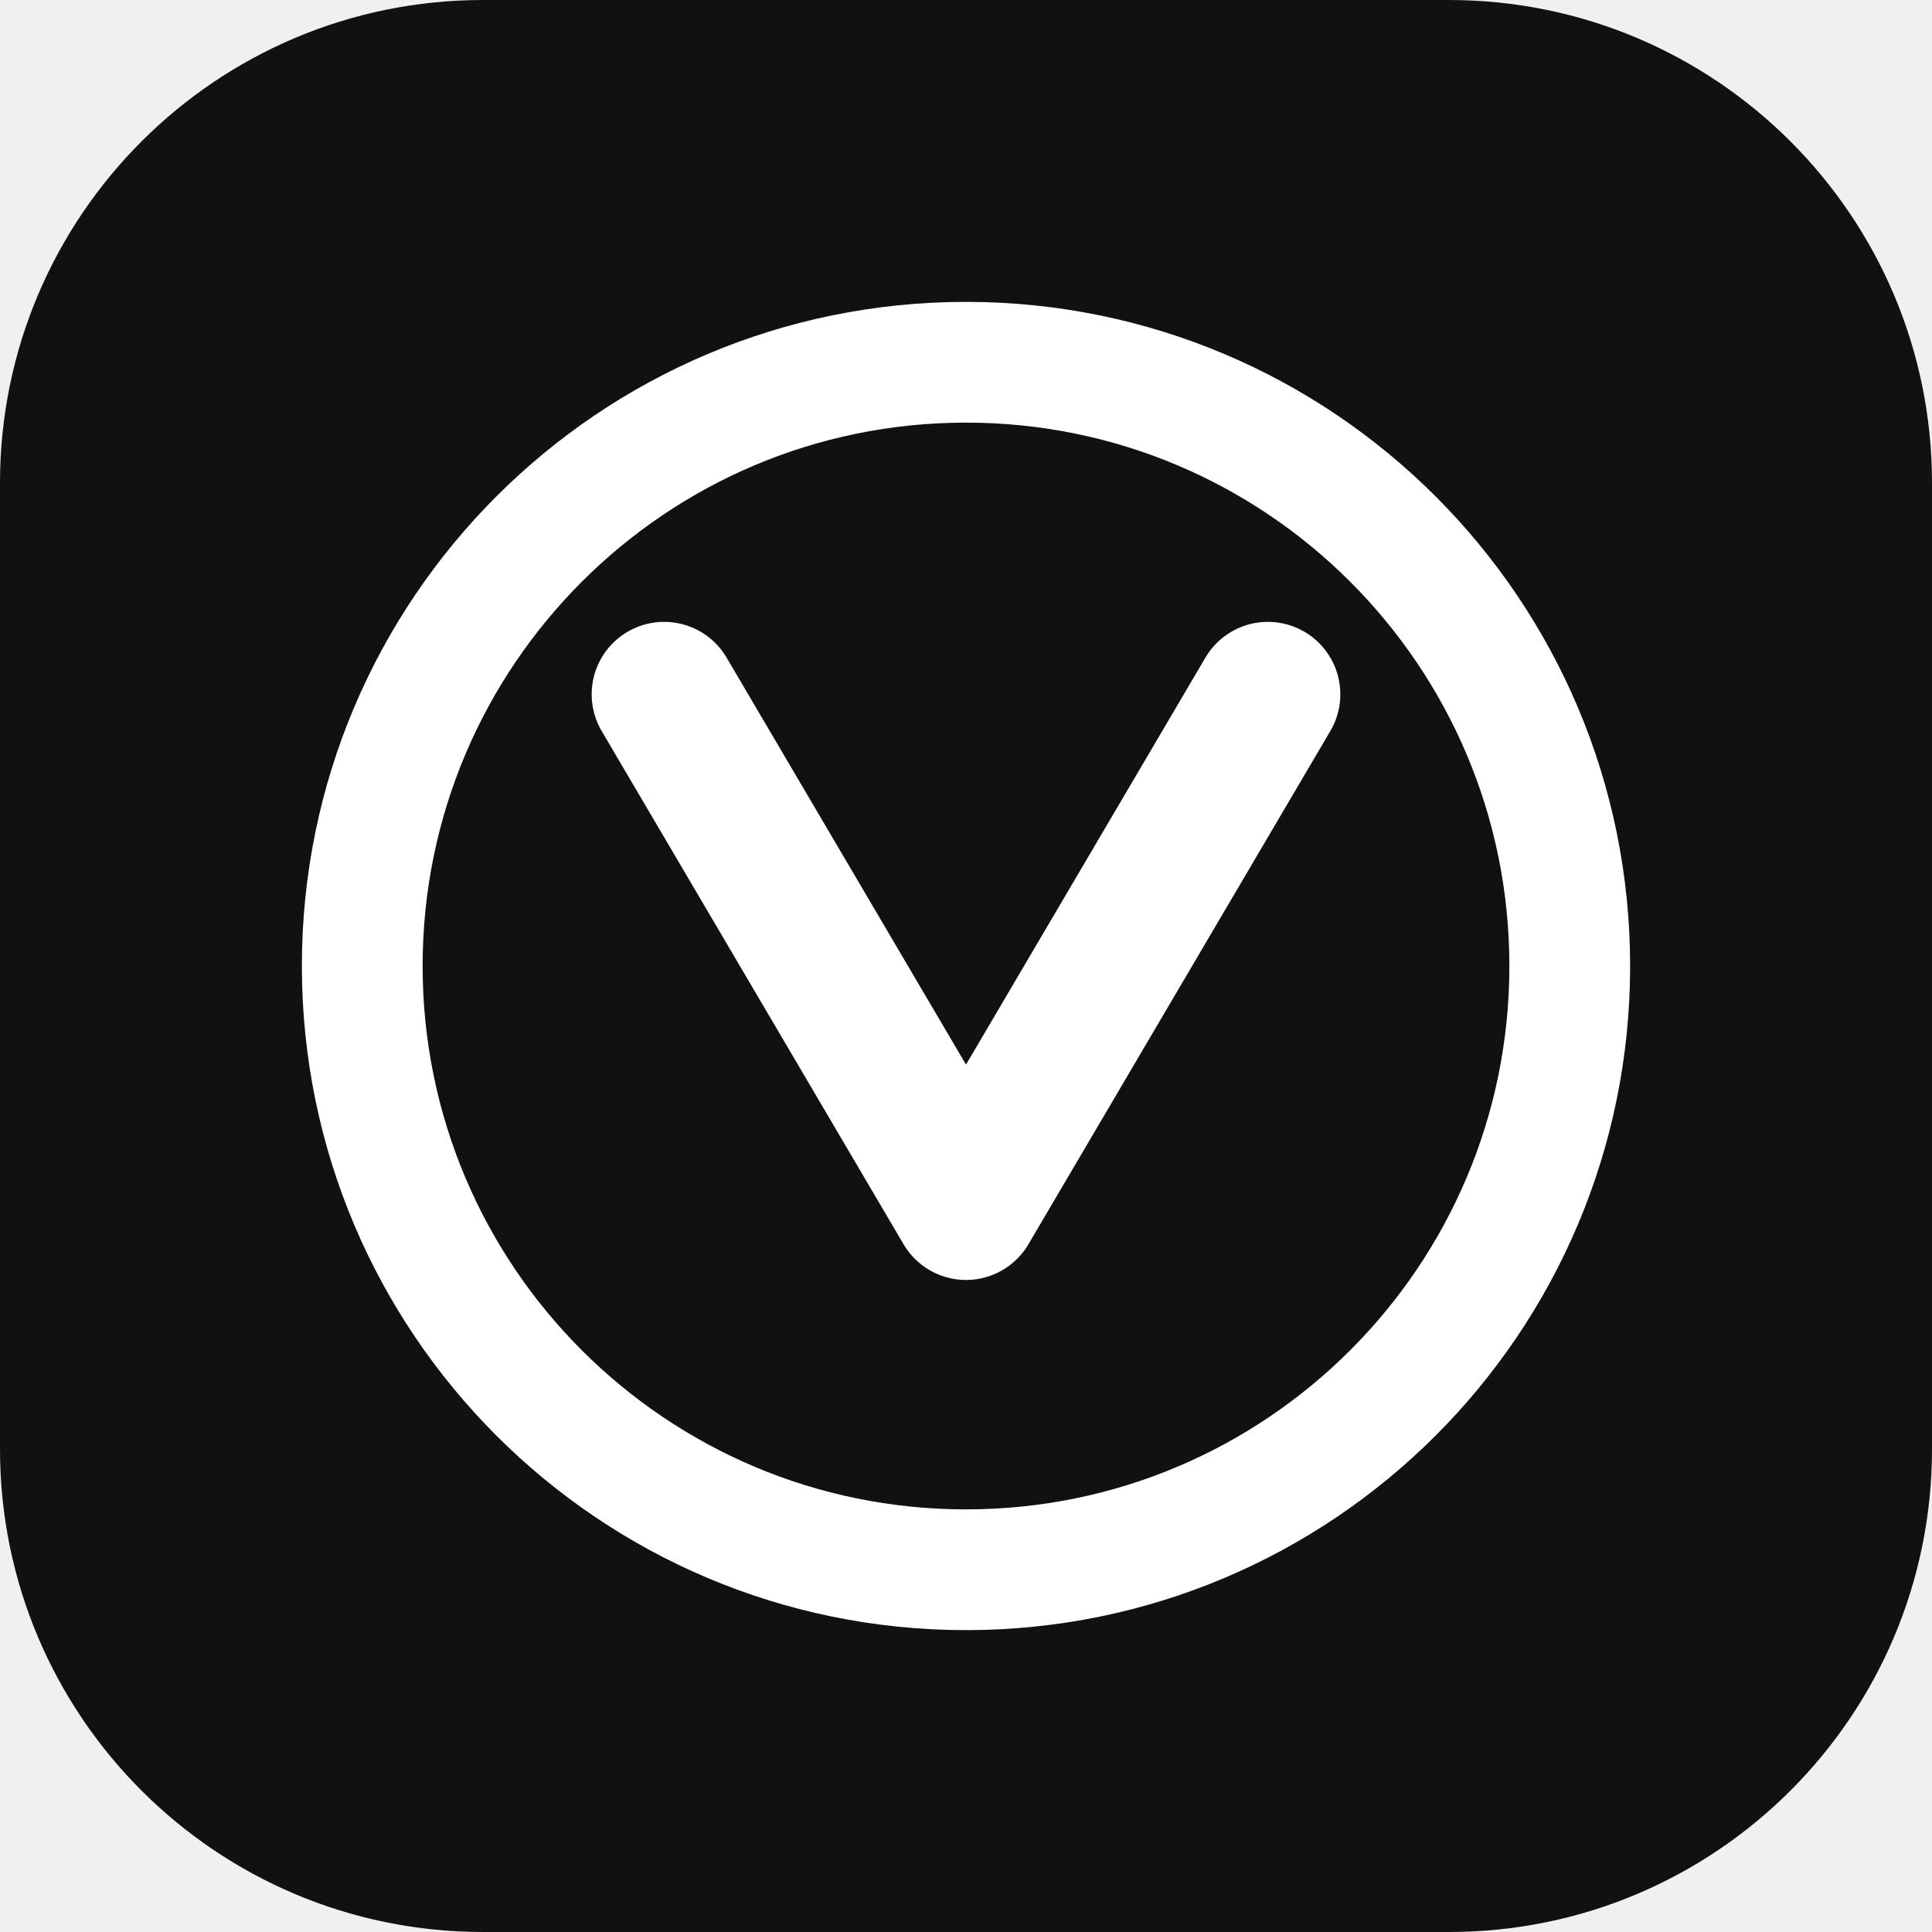
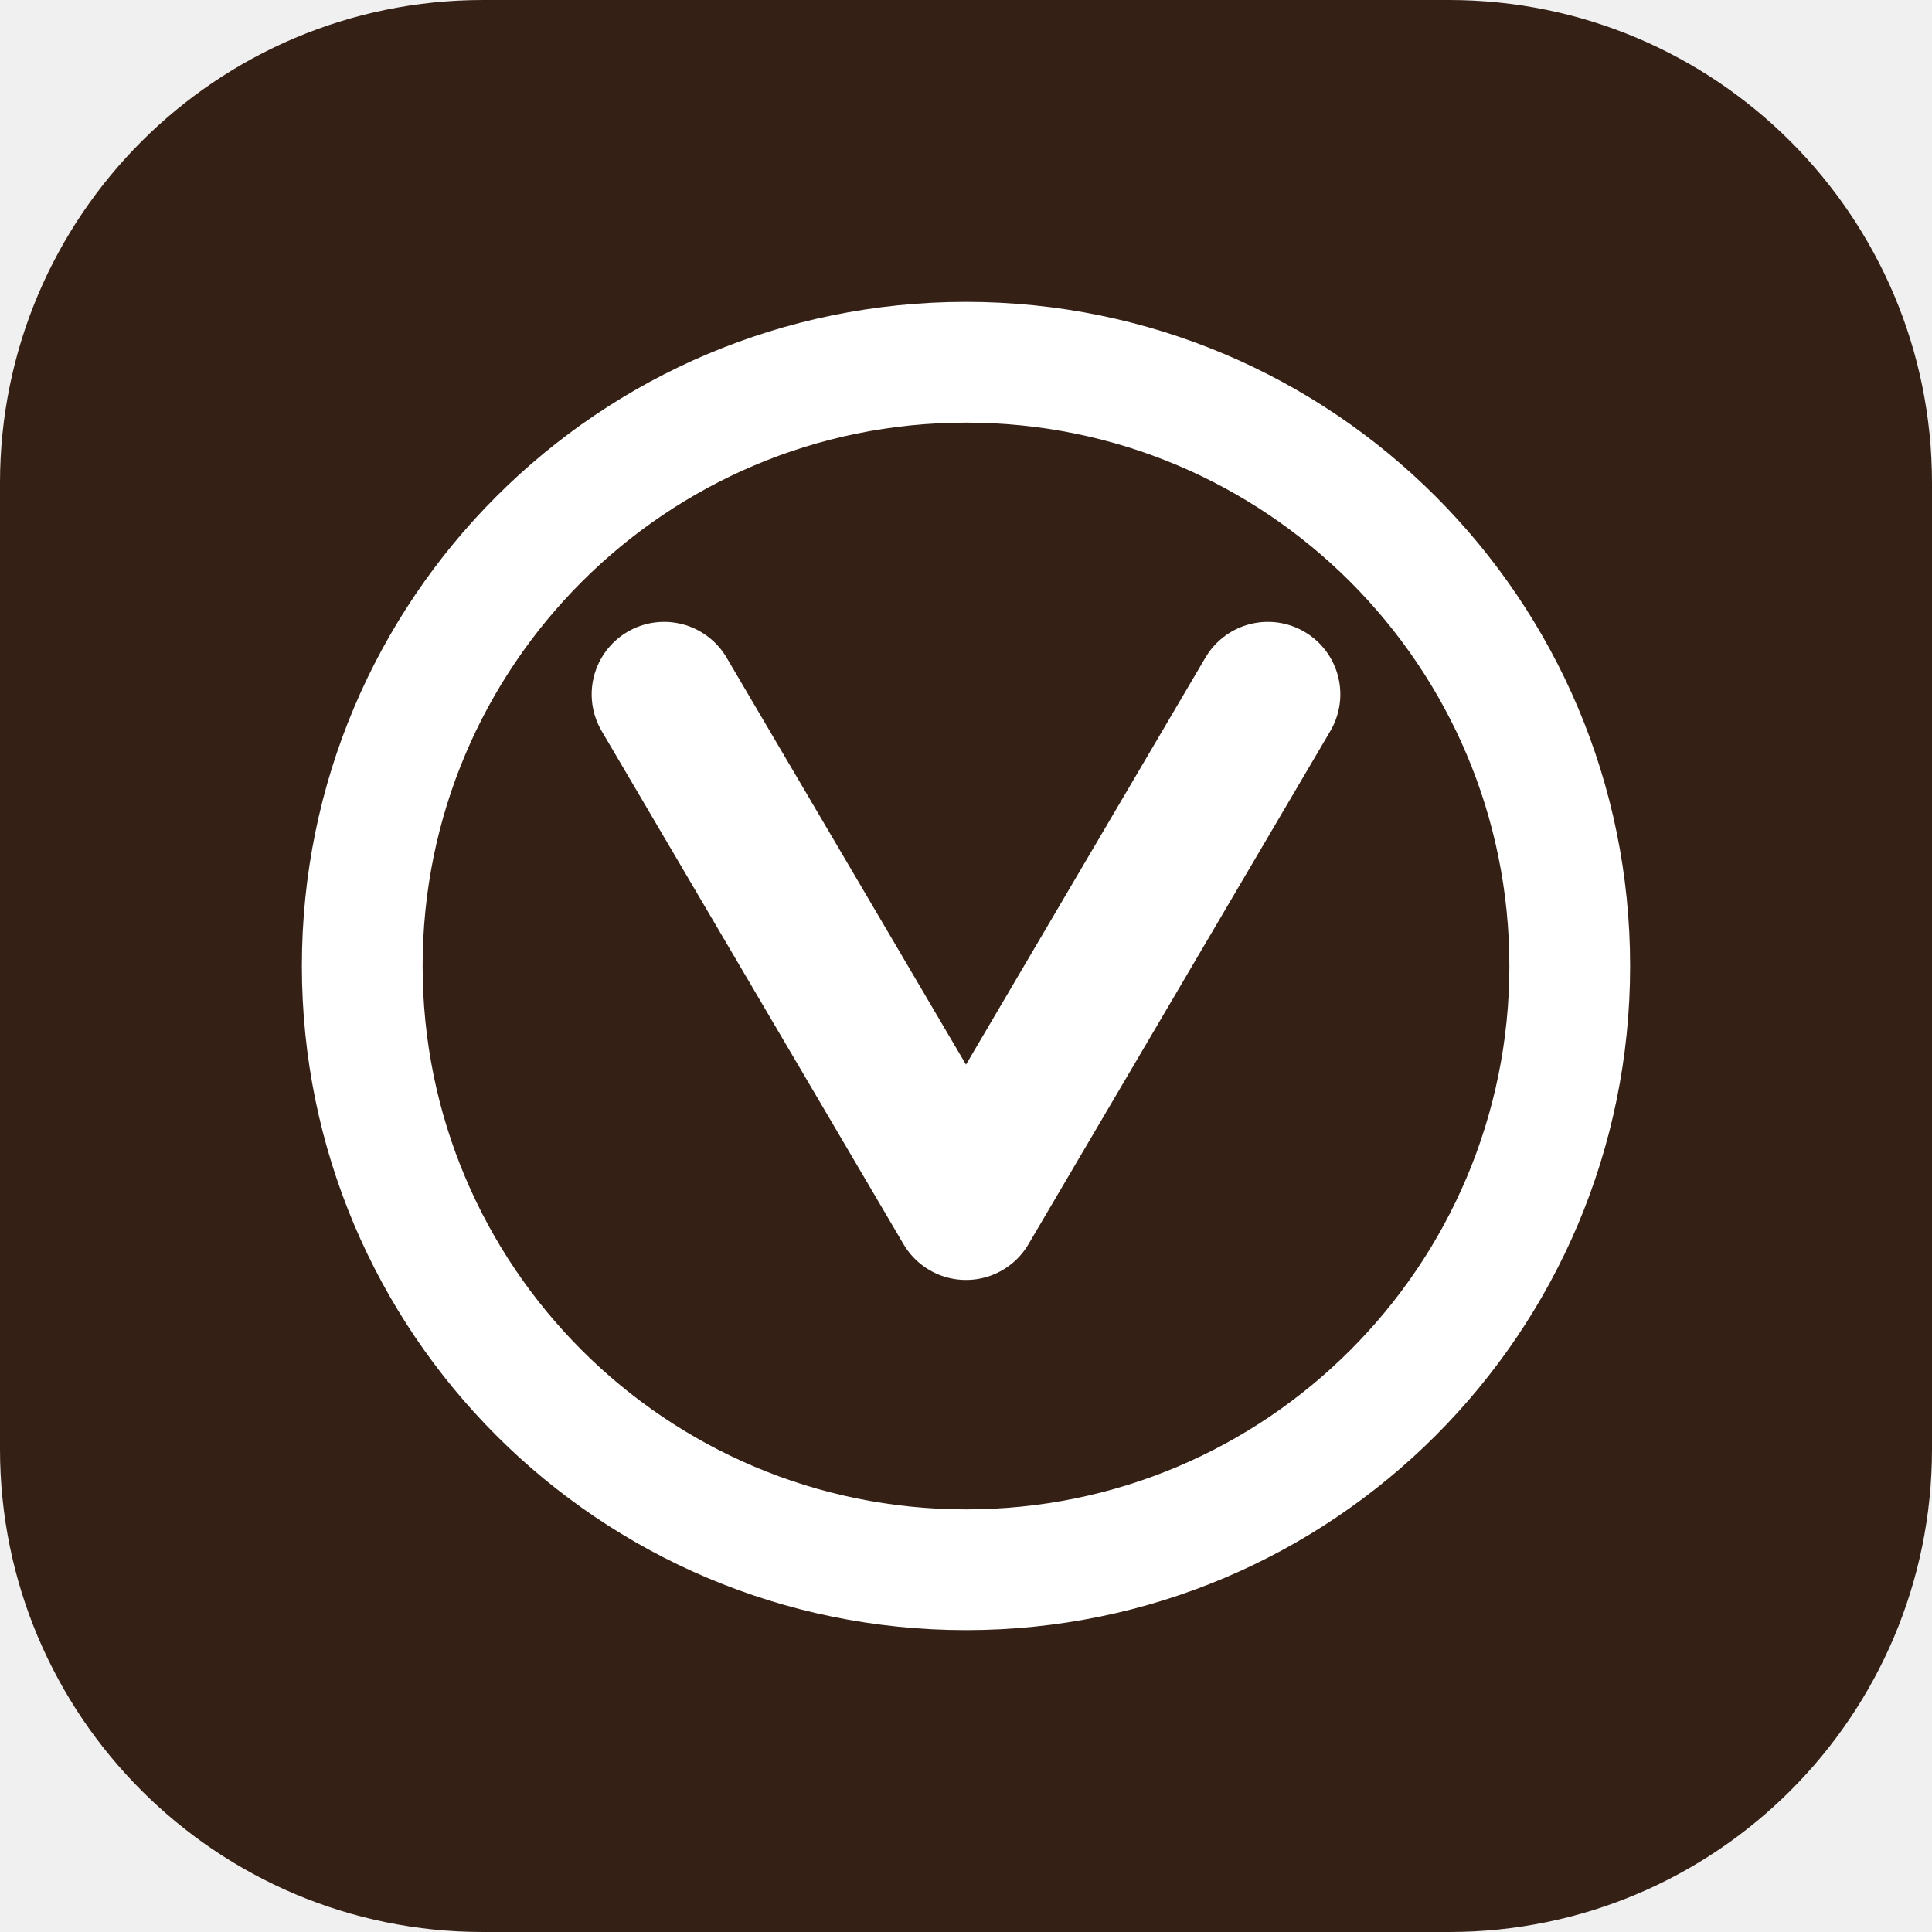
<svg xmlns="http://www.w3.org/2000/svg" viewBox="0 0 32 32">
-   <rect width="32" height="32" rx="8" fill="#111111" />
+   <rect width="32" height="32" rx="8" fill="#352015" />
  <circle cx="16" cy="16" r="10" fill="none" stroke="#FFFFFF" stroke-width="2" />
  <path d="M11 11.5 16 20l5-8.5" fill="none" stroke="#FFFFFF" stroke-width="2.4" stroke-linecap="round" stroke-linejoin="round" />
</svg>
